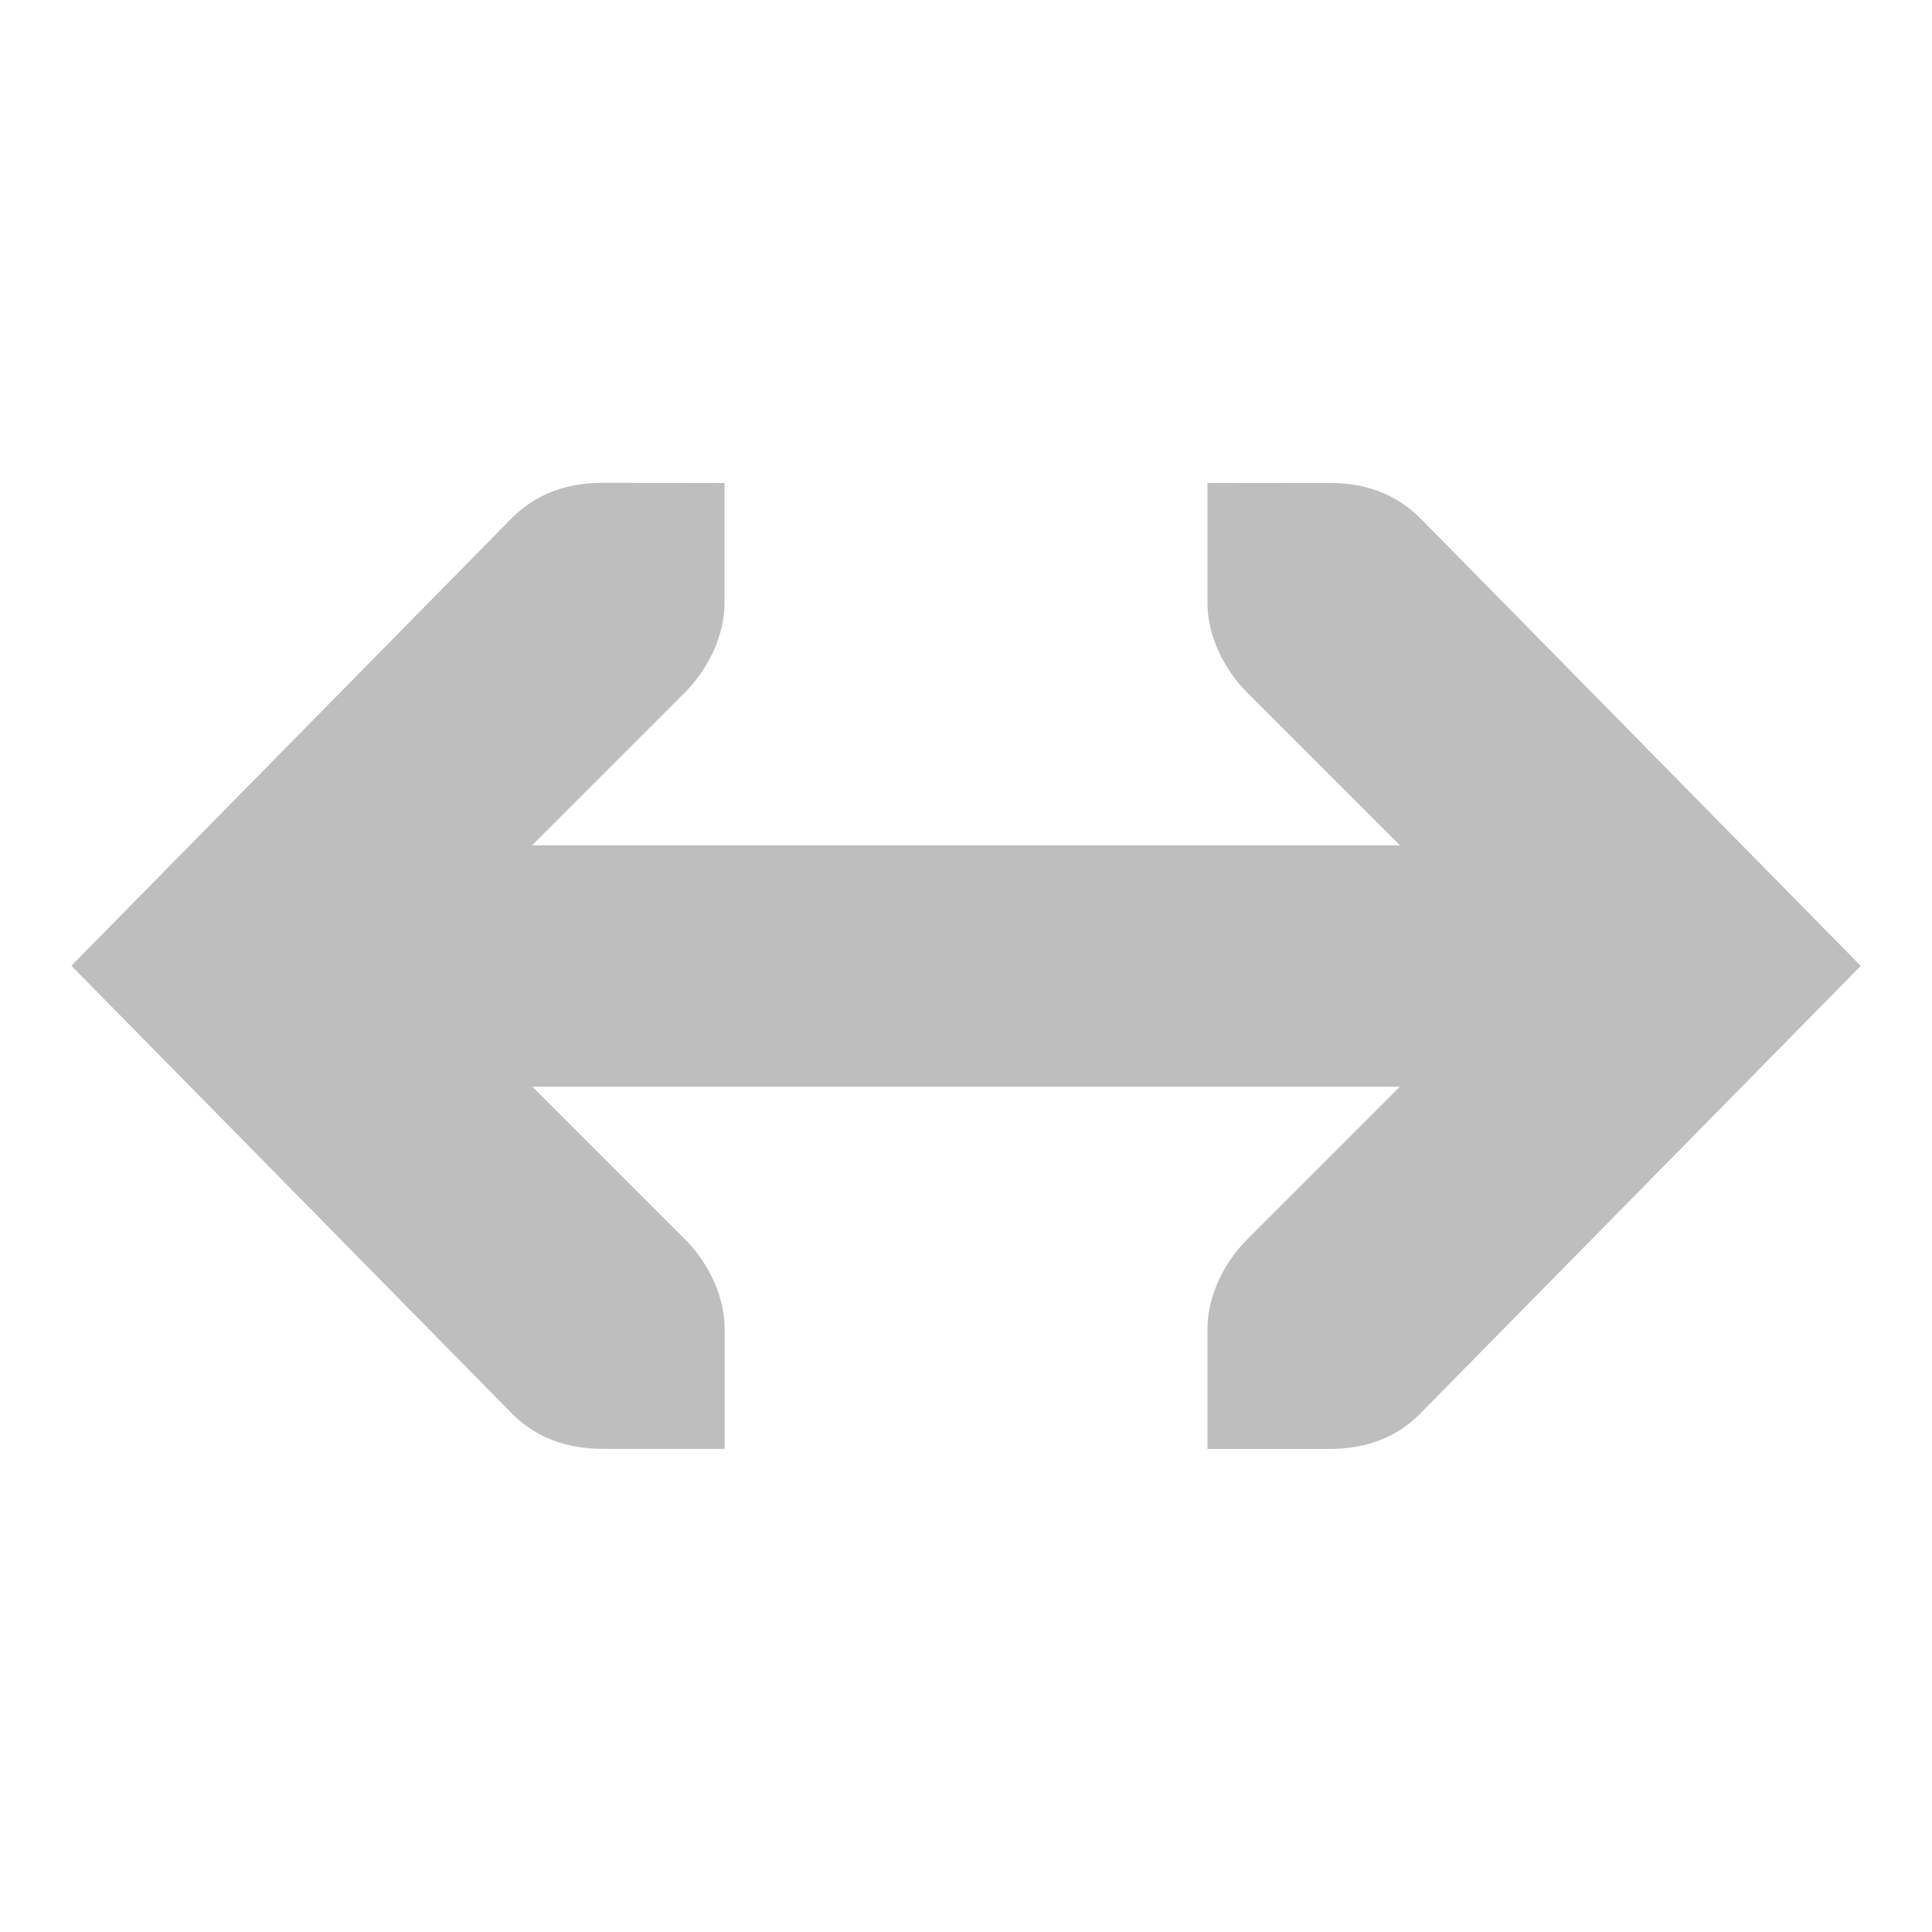
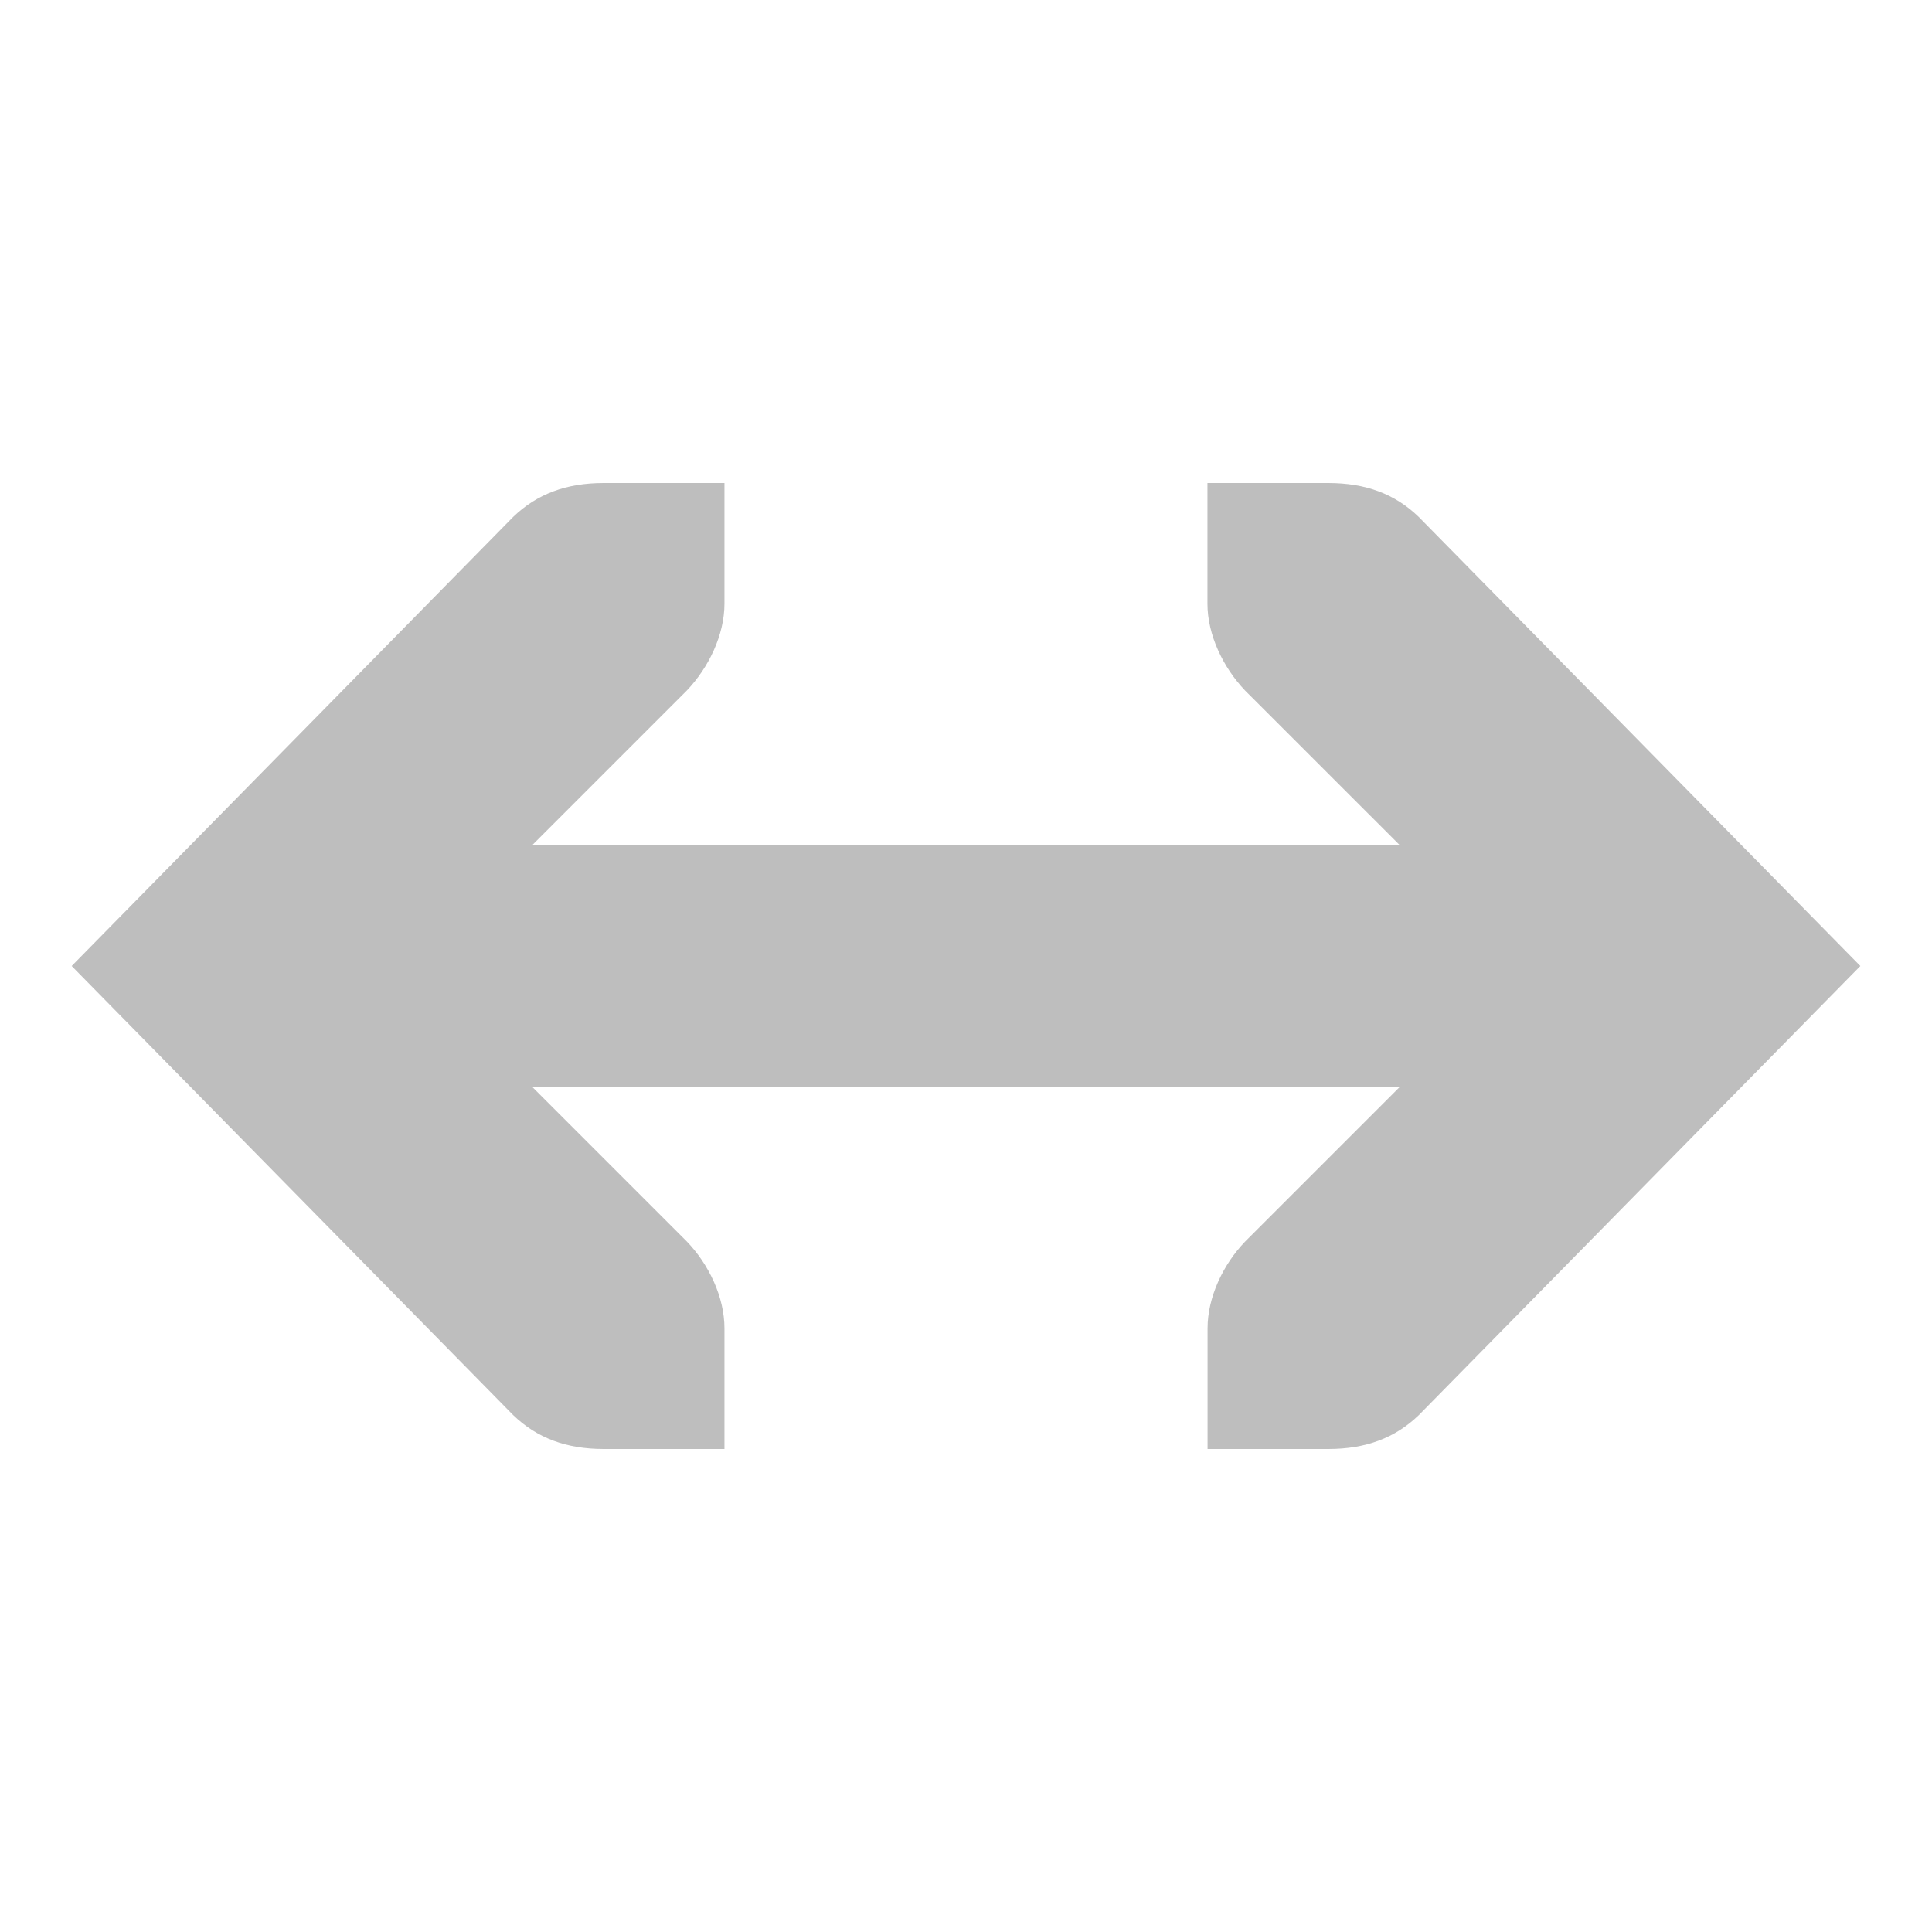
- <svg xmlns="http://www.w3.org/2000/svg" id="svg7384" height="16" width="16" version="1.1">
-   <g id="layer12" transform="translate(-241 -667)">
-     <path id="path15405" style="block-progression:tb;text-indent:0;color:#000000;text-transform:none;fill:#bebebe" d="m244 674v2h10v-2h-10z" />
-     <path id="rect3217-6-2-2-4-85-5" style="block-progression:tb;text-indent:0;color:#bebebe;text-transform:none;fill:#bebebe" d="m251 671v1c0 0.257 0.13 0.528 0.312 0.719l2.281 2.281-2.281 2.281c-0.183 0.19-0.312 0.462-0.312 0.719v1h1c0.309 0 0.552-0.09 0.75-0.281l3.66-3.72-3.66-3.72c-0.2-0.19-0.44-0.28-0.75-0.28z" />
-     <path id="rect3217-6-2-2-4-85-5-2" style="block-progression:tb;text-indent:0;color:#bebebe;text-transform:none;fill:#bebebe" d="m247 671v1c0 0.257-0.13 0.528-0.312 0.719l-2.28 2.28 2.281 2.281c0.183 0.19 0.312 0.462 0.312 0.719v1h-1c-0.309 0-0.552-0.09-0.75-0.281l-3.66-3.72 3.66-3.72c0.2-0.19 0.44-0.28 0.75-0.28z" />
+ <svg xmlns="http://www.w3.org/2000/svg" height="16" id="svg7384" version="1.1" width="16">
+   <defs id="defs7386">
+     <filter color-interpolation-filters="sRGB" id="filter7554">
+       <feBlend id="feBlend7556" in2="BackgroundImage" mode="darken" />
+     </filter>
+     <filter color-interpolation-filters="sRGB" id="filter7554-7">
+       <feBlend id="feBlend7556-6" in2="BackgroundImage" mode="darken" />
+     </filter>
+   </defs>
+   <g id="layer9" label="status" style="display:inline" transform="translate(-473.0004,-8)" />
+   <g id="layer10" style="display:inline" transform="translate(-473.0004,-8)" />
+   <g id="layer13" style="display:inline" transform="translate(-473.0004,-8)" />
+   <g id="layer14" transform="translate(-473.0004,-8)" />
+   <g id="layer15" style="display:inline" transform="translate(-473.0004,-8)" />
+   <g id="g71291" style="display:inline" transform="translate(-473.0004,-8)" />
+   <g id="layer12" style="display:inline" transform="translate(-473.0004,-8)">
+     <path d="m 476,15 0,2 10,0 0,-2 -10,0 z" id="path15405" style="font-size:medium;font-style:normal;font-variant:normal;font-weight:normal;font-stretch:normal;text-indent:0;text-align:start;text-decoration:none;line-height:normal;letter-spacing:normal;word-spacing:normal;text-transform:none;direction:ltr;block-progression:tb;writing-mode:lr-tb;text-anchor:start;baseline-shift:baseline;color:#000000;fill:#bebebe;fill-opacity:1;stroke:none;stroke-width:2;marker:none;visibility:visible;display:inline;overflow:visible;enable-background:accumulate;font-family:Sans;-inkscape-font-specification:Sans" />
+     <path d="m 483,12 0,1 c 0,0.257 0.13,0.528 0.312,0.719 L 485.594,16 483.313,18.281 c -0.183,0.19 -0.312,0.462 -0.312,0.719 l 0,1 1,0 c 0.309,0 0.552,-0.09 0.75,-0.281 L 488.407,16 484.75,12.281 C 484.553,12.09 484.31,12 484,12 z" id="rect3217-6-2-2-4-85-5" style="font-size:medium;font-style:normal;font-variant:normal;font-weight:normal;font-stretch:normal;text-indent:0;text-align:start;text-decoration:none;line-height:normal;letter-spacing:normal;word-spacing:normal;text-transform:none;direction:ltr;block-progression:tb;writing-mode:lr-tb;text-anchor:start;color:#bebebe;fill:#bebebe;fill-opacity:1;stroke:none;stroke-width:2;marker:none;visibility:visible;display:inline;overflow:visible;enable-background:accumulate;font-family:Bitstream Vera Sans;-inkscape-font-specification:Bitstream Vera Sans" />
+     <path d="m 479,12 0,1 c 0,0.257 -0.13,0.528 -0.312,0.719 L 476.407,16 l 2.281,2.281 c 0.183,0.19 0.312,0.462 0.312,0.719 l 0,1 -1,0 c -0.309,0 -0.552,-0.09 -0.75,-0.281 L 473.594,16 477.25,12.281 C 477.448,12.09 477.691,12 478,12 z" id="rect3217-6-2-2-4-85-5-2" style="font-size:medium;font-style:normal;font-variant:normal;font-weight:normal;font-stretch:normal;text-indent:0;text-align:start;text-decoration:none;line-height:normal;letter-spacing:normal;word-spacing:normal;text-transform:none;direction:ltr;block-progression:tb;writing-mode:lr-tb;text-anchor:start;color:#bebebe;fill:#bebebe;fill-opacity:1;stroke:none;stroke-width:2;marker:none;visibility:visible;display:inline;overflow:visible;enable-background:accumulate;font-family:Bitstream Vera Sans;-inkscape-font-specification:Bitstream Vera Sans" />
  </g>
</svg>
